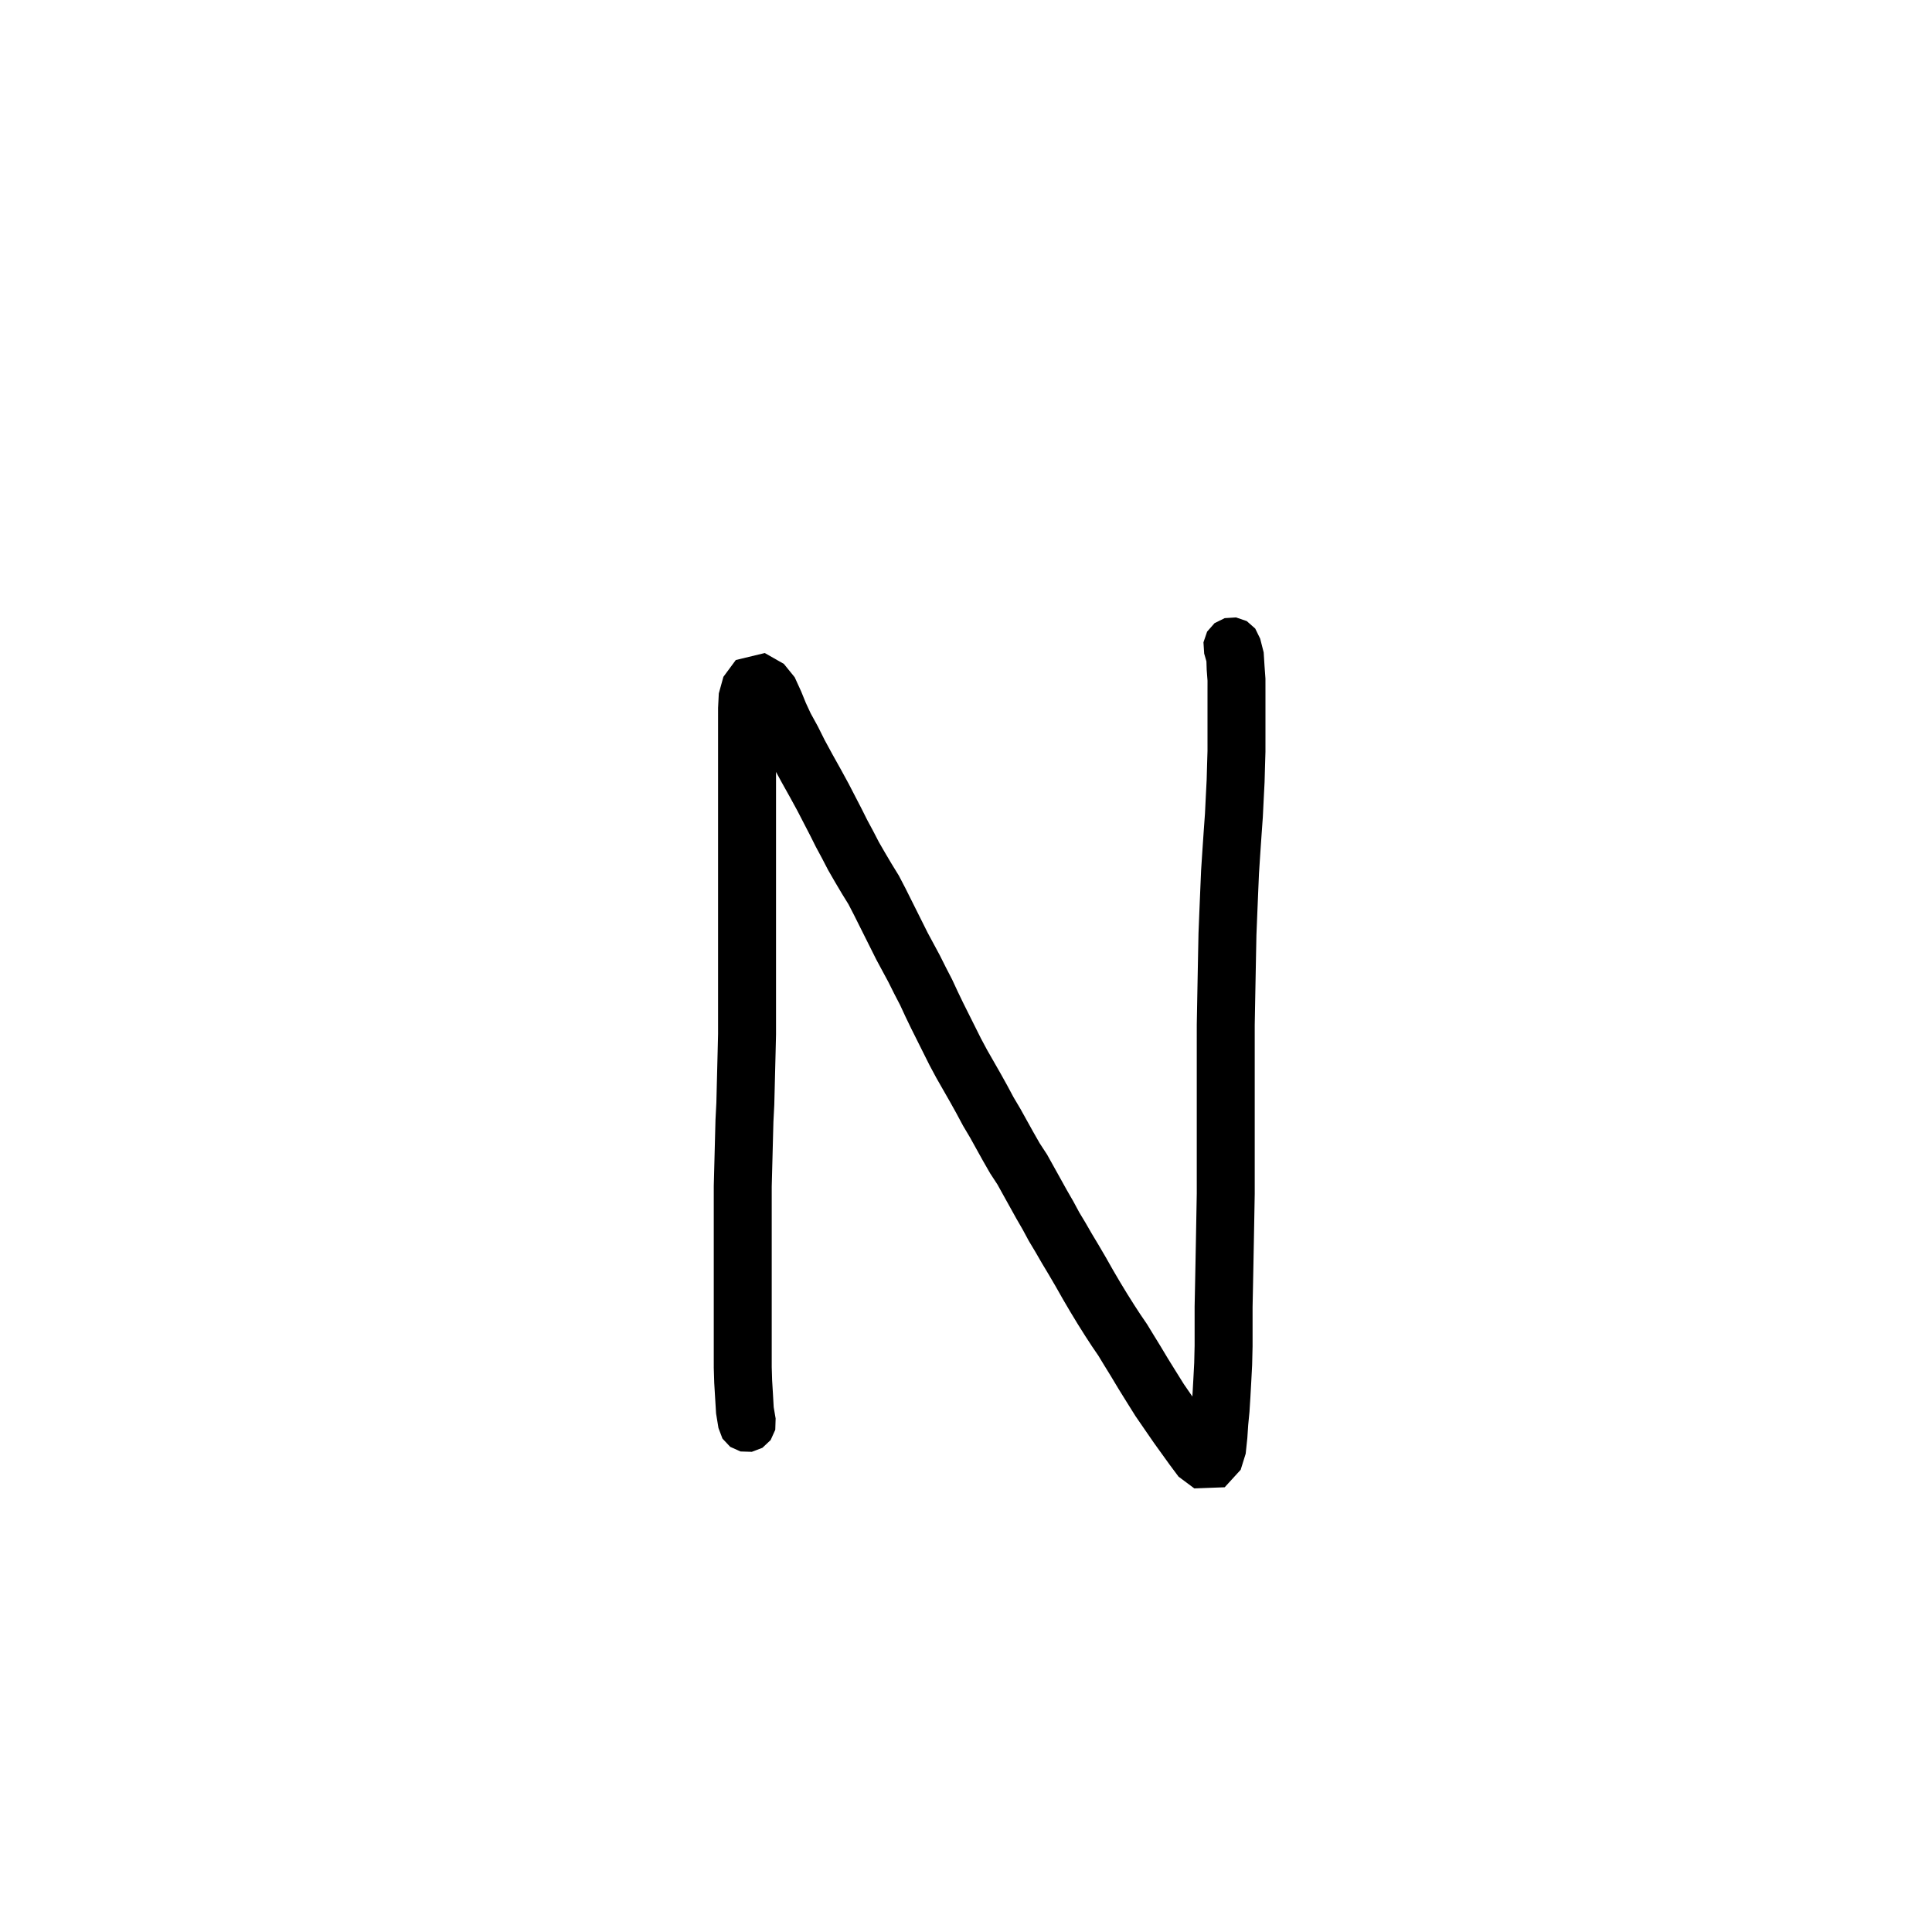
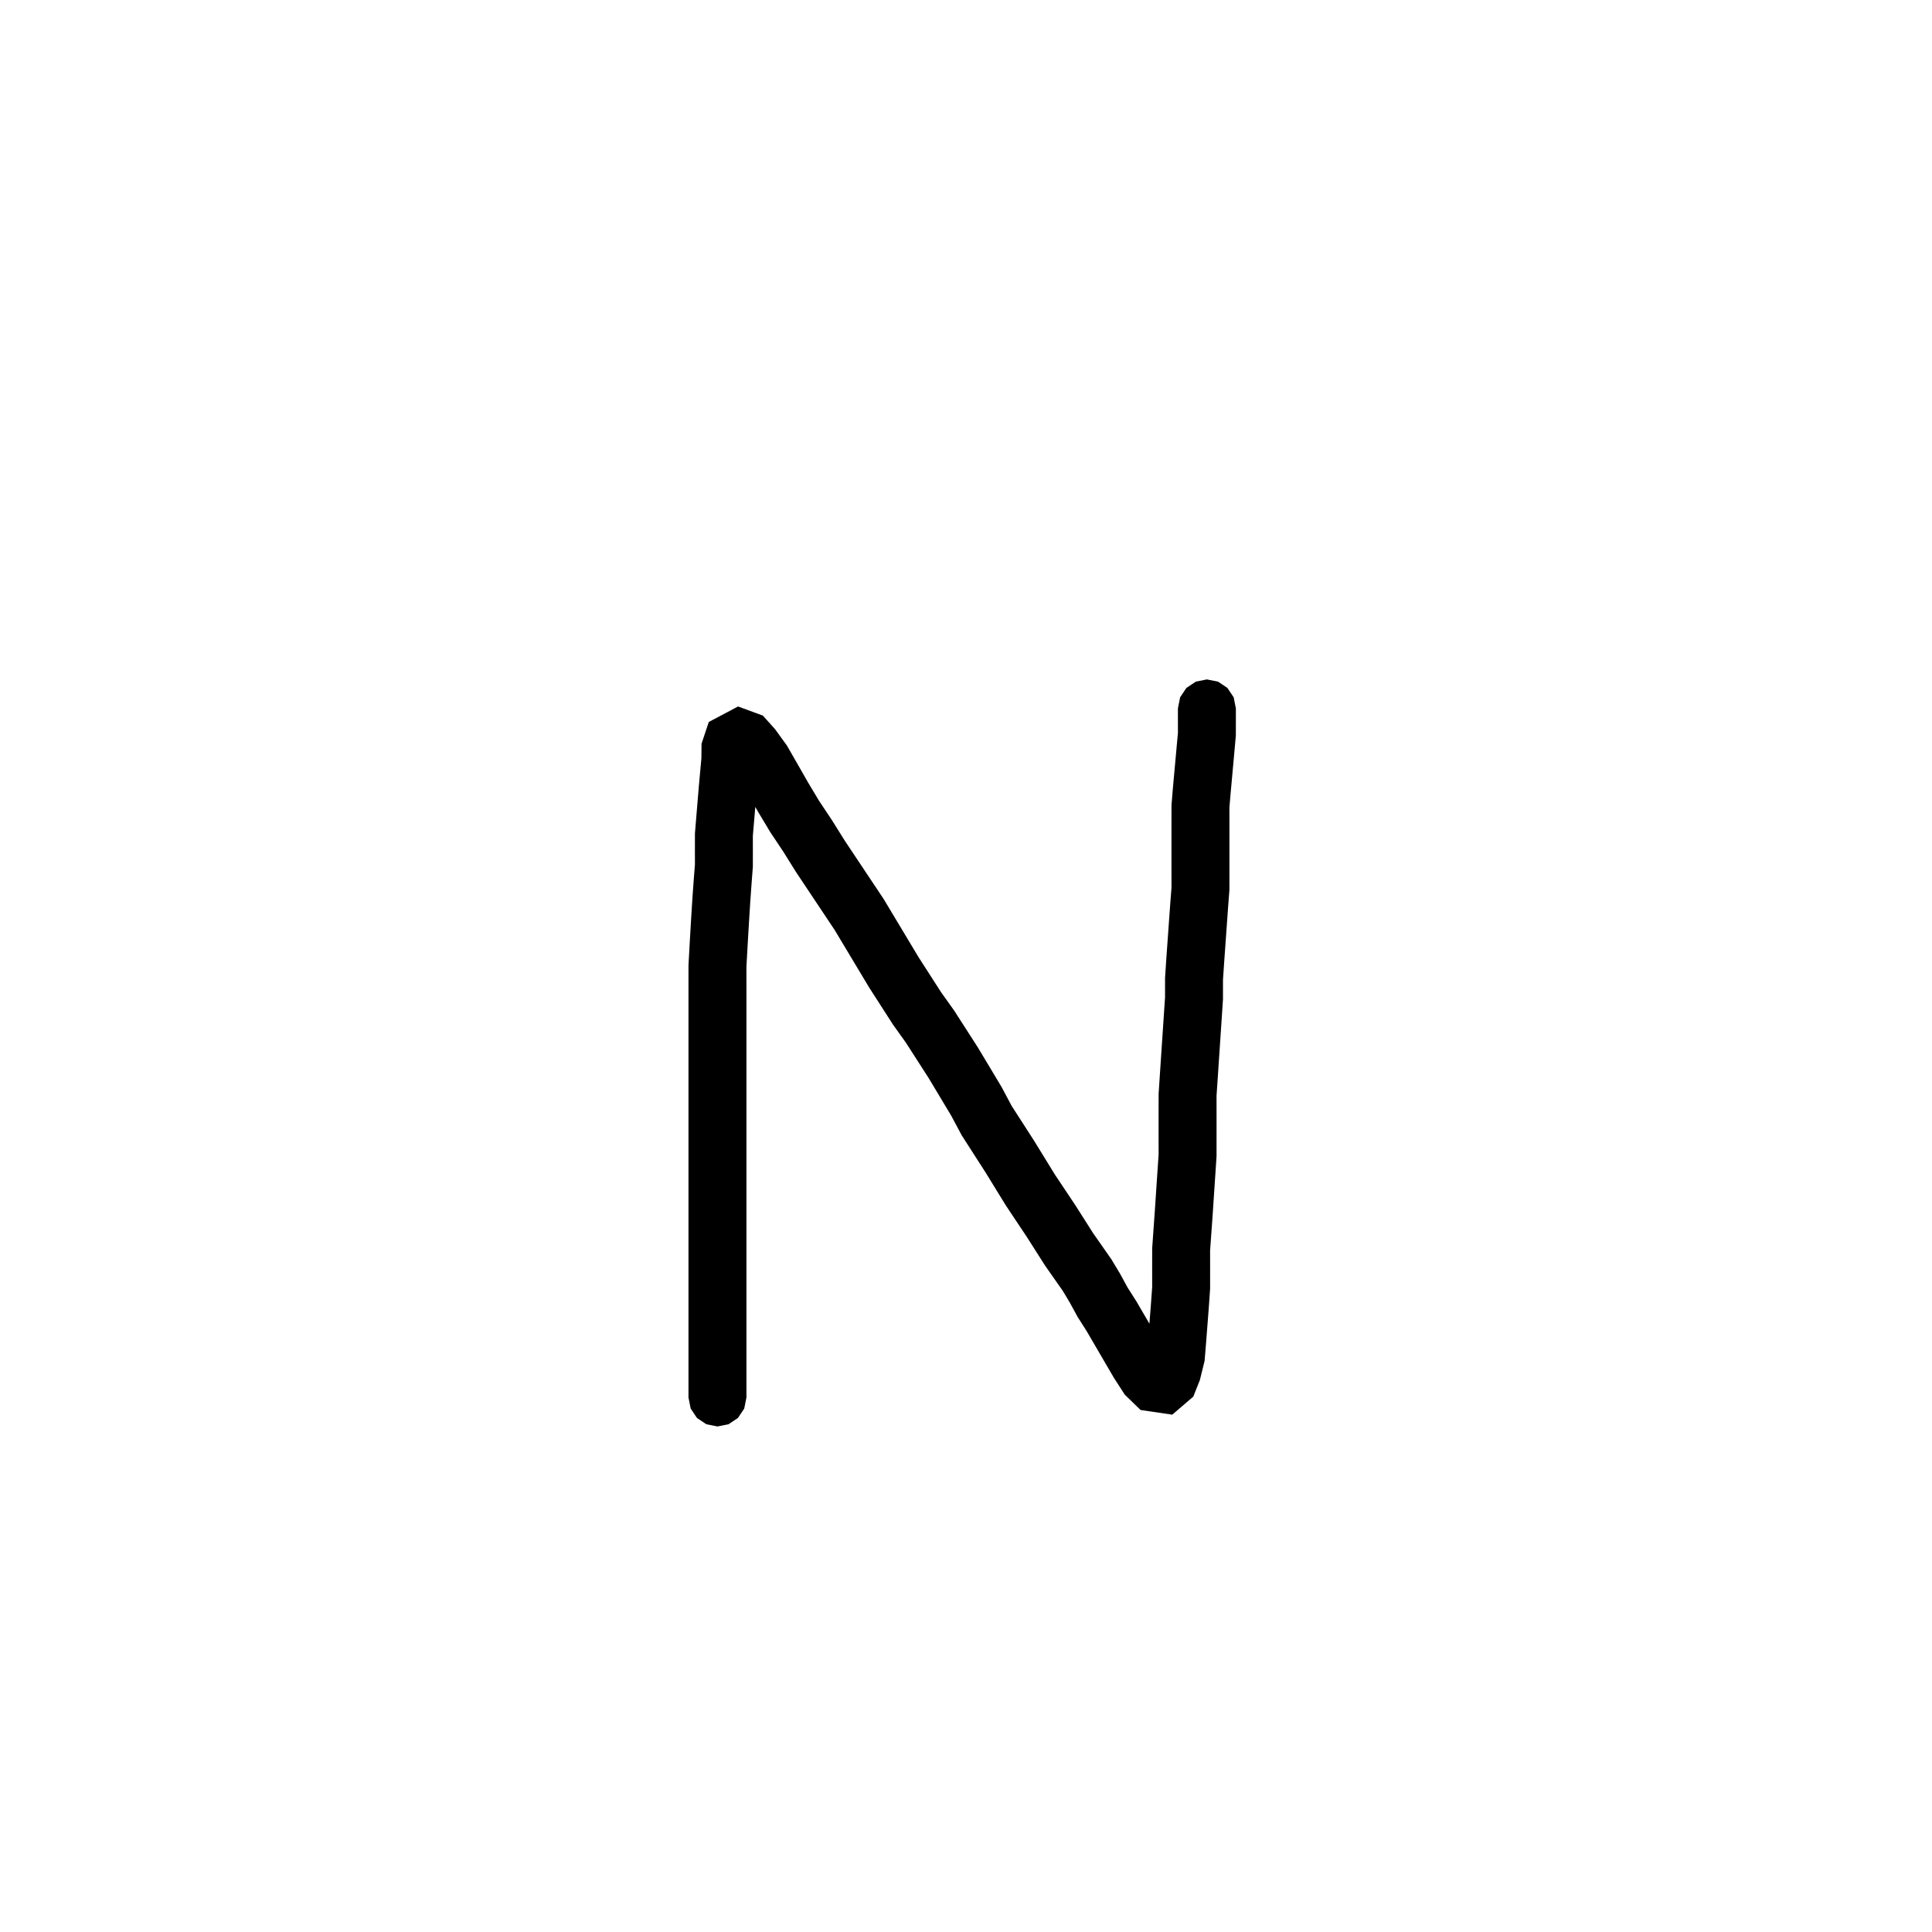
<svg xmlns="http://www.w3.org/2000/svg" viewBox="0 0 300 300" width="300" height="300">
-   <path d="M 120.439 220.26 L 120.14 218.511 L 120.025 216.465 L 119.895 214.329 L 119.833 212.262 L 119.833 210.333 L 119.833 208.333 L 119.833 206.467 L 119.833 204.533 L 119.833 202.6 L 119.833 200.533 L 119.833 198.333 L 119.833 196.133 L 119.833 193.933 L 119.833 191.533 L 119.833 189.133 L 119.833 186.733 L 119.833 184.259 L 119.898 181.785 L 119.965 179.25 L 120.032 176.65 L 120.097 174.175 L 120.23 171.571 L 120.299 168.846 L 120.365 166.179 L 120.432 163.51 L 120.5 160.655 L 120.5 157.933 L 120.5 155.267 L 120.5 152.6 L 120.5 150 L 120.5 147.533 L 120.5 145.067 L 120.5 142.667 L 120.5 140.467 L 120.5 138.267 L 120.5 136.133 L 120.5 134.133 L 120.5 132.267 L 120.5 130.333 L 120.5 128.267 L 120.5 126.133 L 120.5 123.867 L 120.5 121.533 L 120.5 119.267 L 120.5 117.2 L 120.5 115.267 L 120.5 113.467 L 120.5 111.733 L 120.499 110.088 L 120.518 108.996 L 120.603 108.639 L 119.878 109.514 L 116.844 110.197 L 115.481 109.577 L 115.667 109.768 L 116.122 110.887 L 116.876 112.733 L 117.855 114.84 L 119.014 116.955 L 120.078 119.084 L 121.392 121.504 L 122.661 123.775 L 123.828 125.914 L 124.803 127.801 L 125.79 129.708 L 126.673 131.474 L 127.621 133.235 L 128.586 135.093 L 129.649 136.939 L 130.748 138.793 L 131.751 140.417 L 132.59 142.043 L 133.442 143.746 L 134.308 145.479 L 135.175 147.212 L 136.073 149.007 L 137.038 150.8 L 137.938 152.471 L 138.856 154.308 L 139.761 156.05 L 140.598 157.857 L 141.494 159.716 L 142.442 161.612 L 143.375 163.479 L 144.337 165.403 L 145.396 167.379 L 146.493 169.299 L 147.546 171.143 L 148.516 172.888 L 149.546 174.81 L 150.631 176.64 L 151.6 178.385 L 152.613 180.21 L 153.76 182.213 L 154.881 183.926 L 155.8 185.585 L 156.8 187.385 L 157.817 189.217 L 158.803 190.925 L 159.755 192.691 L 160.788 194.415 L 161.788 196.148 L 162.795 197.827 L 163.901 199.714 L 165.034 201.714 L 166.202 203.705 L 167.372 205.633 L 168.543 207.492 L 169.589 209.096 L 170.551 210.504 L 171.429 211.95 L 172.487 213.669 L 173.692 215.677 L 174.914 217.646 L 176.304 219.869 L 177.827 222.085 L 179.187 224.056 L 180.415 225.763 L 181.621 227.438 L 183.004 229.294 L 185.454 231.119 L 190.169 230.943 L 192.651 228.227 L 193.429 225.731 L 193.684 223.307 L 193.818 221.301 L 194.019 219.223 L 194.159 216.998 L 194.293 214.576 L 194.43 211.969 L 194.5 209.052 L 194.5 206.067 L 194.5 202.98 L 194.566 199.757 L 194.632 196.353 L 194.699 192.817 L 194.766 189.148 L 194.833 185.374 L 194.833 181.6 L 194.833 177.733 L 194.833 174 L 194.833 170.2 L 194.833 166.467 L 194.833 162.733 L 194.833 159.175 L 194.899 155.55 L 194.966 152.019 L 195.032 148.554 L 195.098 145.2 L 195.23 141.917 L 195.363 138.723 L 195.494 135.642 L 195.69 132.633 L 195.889 129.713 L 196.092 126.871 L 196.228 124.091 L 196.363 121.447 L 196.431 118.997 L 196.499 116.737 L 196.5 114.6 L 196.5 112.733 L 196.5 110.933 L 196.5 109.133 L 196.5 107.333 L 196.497 105.367 L 196.358 103.451 L 196.223 101.303 L 195.681 99.174 L 194.907 97.598 L 193.588 96.439 L 191.926 95.873 L 190.174 95.985 L 188.598 96.76 L 187.439 98.079 L 186.873 99.741 L 186.985 101.493 L 187.332 102.697 L 187.376 104.016 L 187.503 105.7 L 187.5 107.333 L 187.5 109.133 L 187.5 110.933 L 187.5 112.733 L 187.5 114.6 L 187.501 116.596 L 187.435 118.736 L 187.37 121.087 L 187.239 123.642 L 187.108 126.329 L 186.911 129.087 L 186.71 132.034 L 186.506 135.158 L 186.371 138.344 L 186.237 141.55 L 186.102 144.933 L 186.034 148.379 L 185.967 151.848 L 185.901 155.383 L 185.834 159.092 L 185.833 162.733 L 185.833 166.467 L 185.833 170.2 L 185.833 174 L 185.833 177.733 L 185.833 181.6 L 185.834 185.293 L 185.767 188.986 L 185.701 192.65 L 185.634 196.18 L 185.568 199.577 L 185.5 202.886 L 185.5 206.067 L 185.5 208.948 L 185.436 211.631 L 185.307 214.09 L 185.174 216.469 L 185.047 218.511 L 184.848 220.566 L 184.716 222.56 L 184.571 224.136 L 184.549 224.307 L 185.831 223.057 L 189.079 222.881 L 189.663 223.24 L 188.913 222.162 L 187.719 220.504 L 186.547 218.877 L 185.24 216.981 L 183.829 214.931 L 182.553 212.887 L 181.375 210.989 L 180.18 208.998 L 179.105 207.25 L 178.116 205.629 L 177.078 204.104 L 176.124 202.641 L 175.028 200.9 L 173.931 199.095 L 172.832 197.22 L 171.699 195.22 L 170.538 193.239 L 169.545 191.585 L 168.545 189.852 L 167.578 188.242 L 166.663 186.542 L 165.649 184.783 L 164.667 183.015 L 163.667 181.215 L 162.586 179.274 L 161.44 177.52 L 160.454 175.79 L 159.467 174.015 L 158.436 172.16 L 157.387 170.39 L 156.417 168.578 L 155.387 166.724 L 154.307 164.834 L 153.27 163.021 L 152.329 161.264 L 151.425 159.454 L 150.492 157.588 L 149.573 155.75 L 148.735 154.01 L 147.839 152.084 L 146.877 150.225 L 145.928 148.329 L 144.962 146.533 L 144.06 144.86 L 143.225 143.188 L 142.358 141.454 L 141.492 139.721 L 140.61 137.957 L 139.583 135.983 L 138.452 134.141 L 137.418 132.395 L 136.481 130.773 L 135.579 129.031 L 134.66 127.326 L 133.81 125.625 L 132.797 123.666 L 131.772 121.686 L 130.539 119.425 L 129.275 117.163 L 128.055 114.916 L 126.986 112.779 L 125.878 110.76 L 125.124 109.134 L 124.411 107.38 L 123.4 105.165 L 121.719 103.09 L 118.756 101.403 L 114.256 102.486 L 112.331 105.094 L 111.616 107.67 L 111.501 109.912 L 111.5 111.733 L 111.5 113.467 L 111.5 115.267 L 111.5 117.2 L 111.5 119.267 L 111.5 121.533 L 111.5 123.867 L 111.5 126.133 L 111.5 128.267 L 111.5 130.333 L 111.5 132.267 L 111.5 134.133 L 111.5 136.133 L 111.5 138.267 L 111.5 140.467 L 111.5 142.667 L 111.5 145.067 L 111.5 147.533 L 111.5 150 L 111.5 152.6 L 111.5 155.267 L 111.5 157.933 L 111.5 160.545 L 111.435 163.29 L 111.368 165.954 L 111.301 168.621 L 111.237 171.229 L 111.103 173.825 L 111.035 176.416 L 110.968 179.016 L 110.902 181.548 L 110.834 184.141 L 110.833 186.733 L 110.833 189.133 L 110.833 191.533 L 110.833 193.933 L 110.833 196.133 L 110.833 198.333 L 110.833 200.533 L 110.833 202.6 L 110.833 204.533 L 110.833 206.467 L 110.833 208.333 L 110.833 210.333 L 110.834 212.405 L 110.905 214.738 L 111.041 217.002 L 111.193 219.489 L 111.561 221.74 L 112.182 223.382 L 113.384 224.662 L 114.985 225.384 L 116.74 225.439 L 118.382 224.818 L 119.662 223.616 L 120.384 222.015 Z" fill="black" fill-rule="nonzero" />
+   <path d="M 115.906 217 L 115.906 214.667 L 115.906 212.2 L 115.906 209.4 L 115.906 206 L 115.906 202.2 L 115.906 197.8 L 115.906 193.2 L 115.906 188.4 L 115.906 183.8 L 115.906 179.4 L 115.906 175.4 L 115.906 171.4 L 115.906 167.6 L 115.906 164 L 115.906 160.6 L 115.906 157 L 115.906 153.4 L 115.904 150.129 L 116.099 146.657 L 116.298 143.272 L 116.496 140.099 L 116.694 137.332 L 116.903 134.58 L 116.906 132 L 116.902 129.787 L 117.091 127.574 L 117.291 125.174 L 117.489 122.79 L 117.688 120.607 L 117.901 118.214 L 117.875 116.526 L 117.55 117.096 L 114.606 118.7 L 112.757 118.083 L 113.254 118.763 L 114.616 120.626 L 116.099 123.233 L 117.724 126.076 L 119.605 129.208 L 121.625 132.24 L 123.625 135.44 L 125.662 138.496 L 127.662 141.496 L 129.605 144.408 L 131.348 147.315 L 133.148 150.315 L 134.983 153.373 L 136.821 156.233 L 138.683 159.127 L 140.683 161.927 L 142.421 164.633 L 144.183 167.373 L 145.948 170.315 L 147.691 173.219 L 149.324 176.276 L 151.221 179.233 L 152.998 181.998 L 154.574 184.558 L 156.216 187.226 L 157.862 189.696 L 159.437 192.058 L 160.81 194.216 L 162.262 196.496 L 163.72 198.581 L 165.033 200.452 L 166.099 202.233 L 167.332 204.489 L 168.762 206.74 L 170.119 209.067 L 171.519 211.467 L 172.962 213.94 L 174.654 216.563 L 177.11 218.944 L 182.029 219.669 L 185.293 216.867 L 186.316 214.293 L 187.05 211.311 L 187.293 208.345 L 187.493 205.745 L 187.694 203.132 L 187.904 200.155 L 187.906 197 L 187.904 194.155 L 188.095 191.521 L 188.296 188.71 L 188.496 185.699 L 188.696 182.699 L 188.904 179.545 L 188.906 176.2 L 188.906 173 L 188.904 170.15 L 189.096 167.299 L 189.296 164.299 L 189.496 161.299 L 189.696 158.299 L 189.904 155.15 L 189.904 152.15 L 190.096 149.31 L 190.295 146.521 L 190.495 143.721 L 190.694 140.932 L 190.903 138.173 L 190.906 135.4 L 190.906 132.6 L 190.906 130 L 190.906 127.6 L 190.902 125.387 L 191.089 123.19 L 191.288 121.007 L 191.488 118.807 L 191.688 116.607 L 191.901 114.214 L 191.906 112 L 191.906 110 L 191.564 108.278 L 190.588 106.818 L 189.128 105.843 L 187.406 105.5 L 185.684 105.843 L 184.224 106.818 L 183.249 108.278 L 182.906 110 L 182.906 112 L 182.911 113.786 L 182.725 115.793 L 182.525 117.993 L 182.325 120.193 L 182.123 122.41 L 181.91 125.013 L 181.906 127.6 L 181.906 130 L 181.906 132.6 L 181.906 135.4 L 181.91 137.827 L 181.719 140.268 L 181.518 143.079 L 181.318 145.879 L 181.117 148.69 L 180.909 151.85 L 180.909 154.85 L 180.716 157.701 L 180.516 160.701 L 180.316 163.701 L 180.116 166.701 L 179.909 169.85 L 179.906 173 L 179.906 176.2 L 179.909 179.255 L 179.716 182.101 L 179.516 185.101 L 179.317 188.09 L 179.118 190.879 L 178.909 193.845 L 178.906 197 L 178.909 199.845 L 178.719 202.468 L 178.519 205.055 L 178.32 207.655 L 178.163 209.889 L 177.696 211.707 L 177.519 212.333 L 179.183 211.131 L 182.102 211.456 L 181.758 211.037 L 180.65 209.26 L 179.293 206.933 L 177.893 204.533 L 176.45 202.06 L 175.08 199.911 L 173.913 197.767 L 172.579 195.548 L 171.093 193.419 L 169.75 191.504 L 168.403 189.384 L 166.976 187.142 L 165.35 184.704 L 163.796 182.374 L 162.239 179.842 L 160.614 177.202 L 158.792 174.367 L 157.088 171.724 L 155.521 168.781 L 153.665 165.685 L 151.83 162.627 L 149.992 159.767 L 148.13 156.873 L 146.13 154.073 L 144.392 151.367 L 142.63 148.627 L 140.865 145.685 L 139.065 142.685 L 137.208 139.592 L 135.15 136.504 L 133.15 133.504 L 131.188 130.56 L 129.188 127.36 L 127.208 124.392 L 125.488 121.524 L 123.913 118.767 L 122.196 115.774 L 120.358 113.237 L 118.456 111.117 L 114.606 109.7 L 110.062 112.104 L 108.937 115.474 L 108.911 117.786 L 108.725 119.793 L 108.523 122.01 L 108.322 124.426 L 108.122 126.826 L 107.91 129.413 L 107.906 132 L 107.91 134.22 L 107.719 136.668 L 107.516 139.501 L 107.314 142.728 L 107.114 146.143 L 106.908 149.871 L 106.906 153.4 L 106.906 157 L 106.906 160.6 L 106.906 164 L 106.906 167.6 L 106.906 171.4 L 106.906 175.4 L 106.906 179.4 L 106.906 183.8 L 106.906 188.4 L 106.906 193.2 L 106.906 197.8 L 106.906 202.2 L 106.906 206 L 106.906 209.4 L 106.906 212.2 L 106.906 214.667 L 106.906 217 L 107.249 218.722 L 108.224 220.182 L 109.684 221.157 L 111.406 221.5 L 113.128 221.157 L 114.588 220.182 L 115.564 218.722 Z" fill="black" fill-rule="nonzero" />
</svg>
